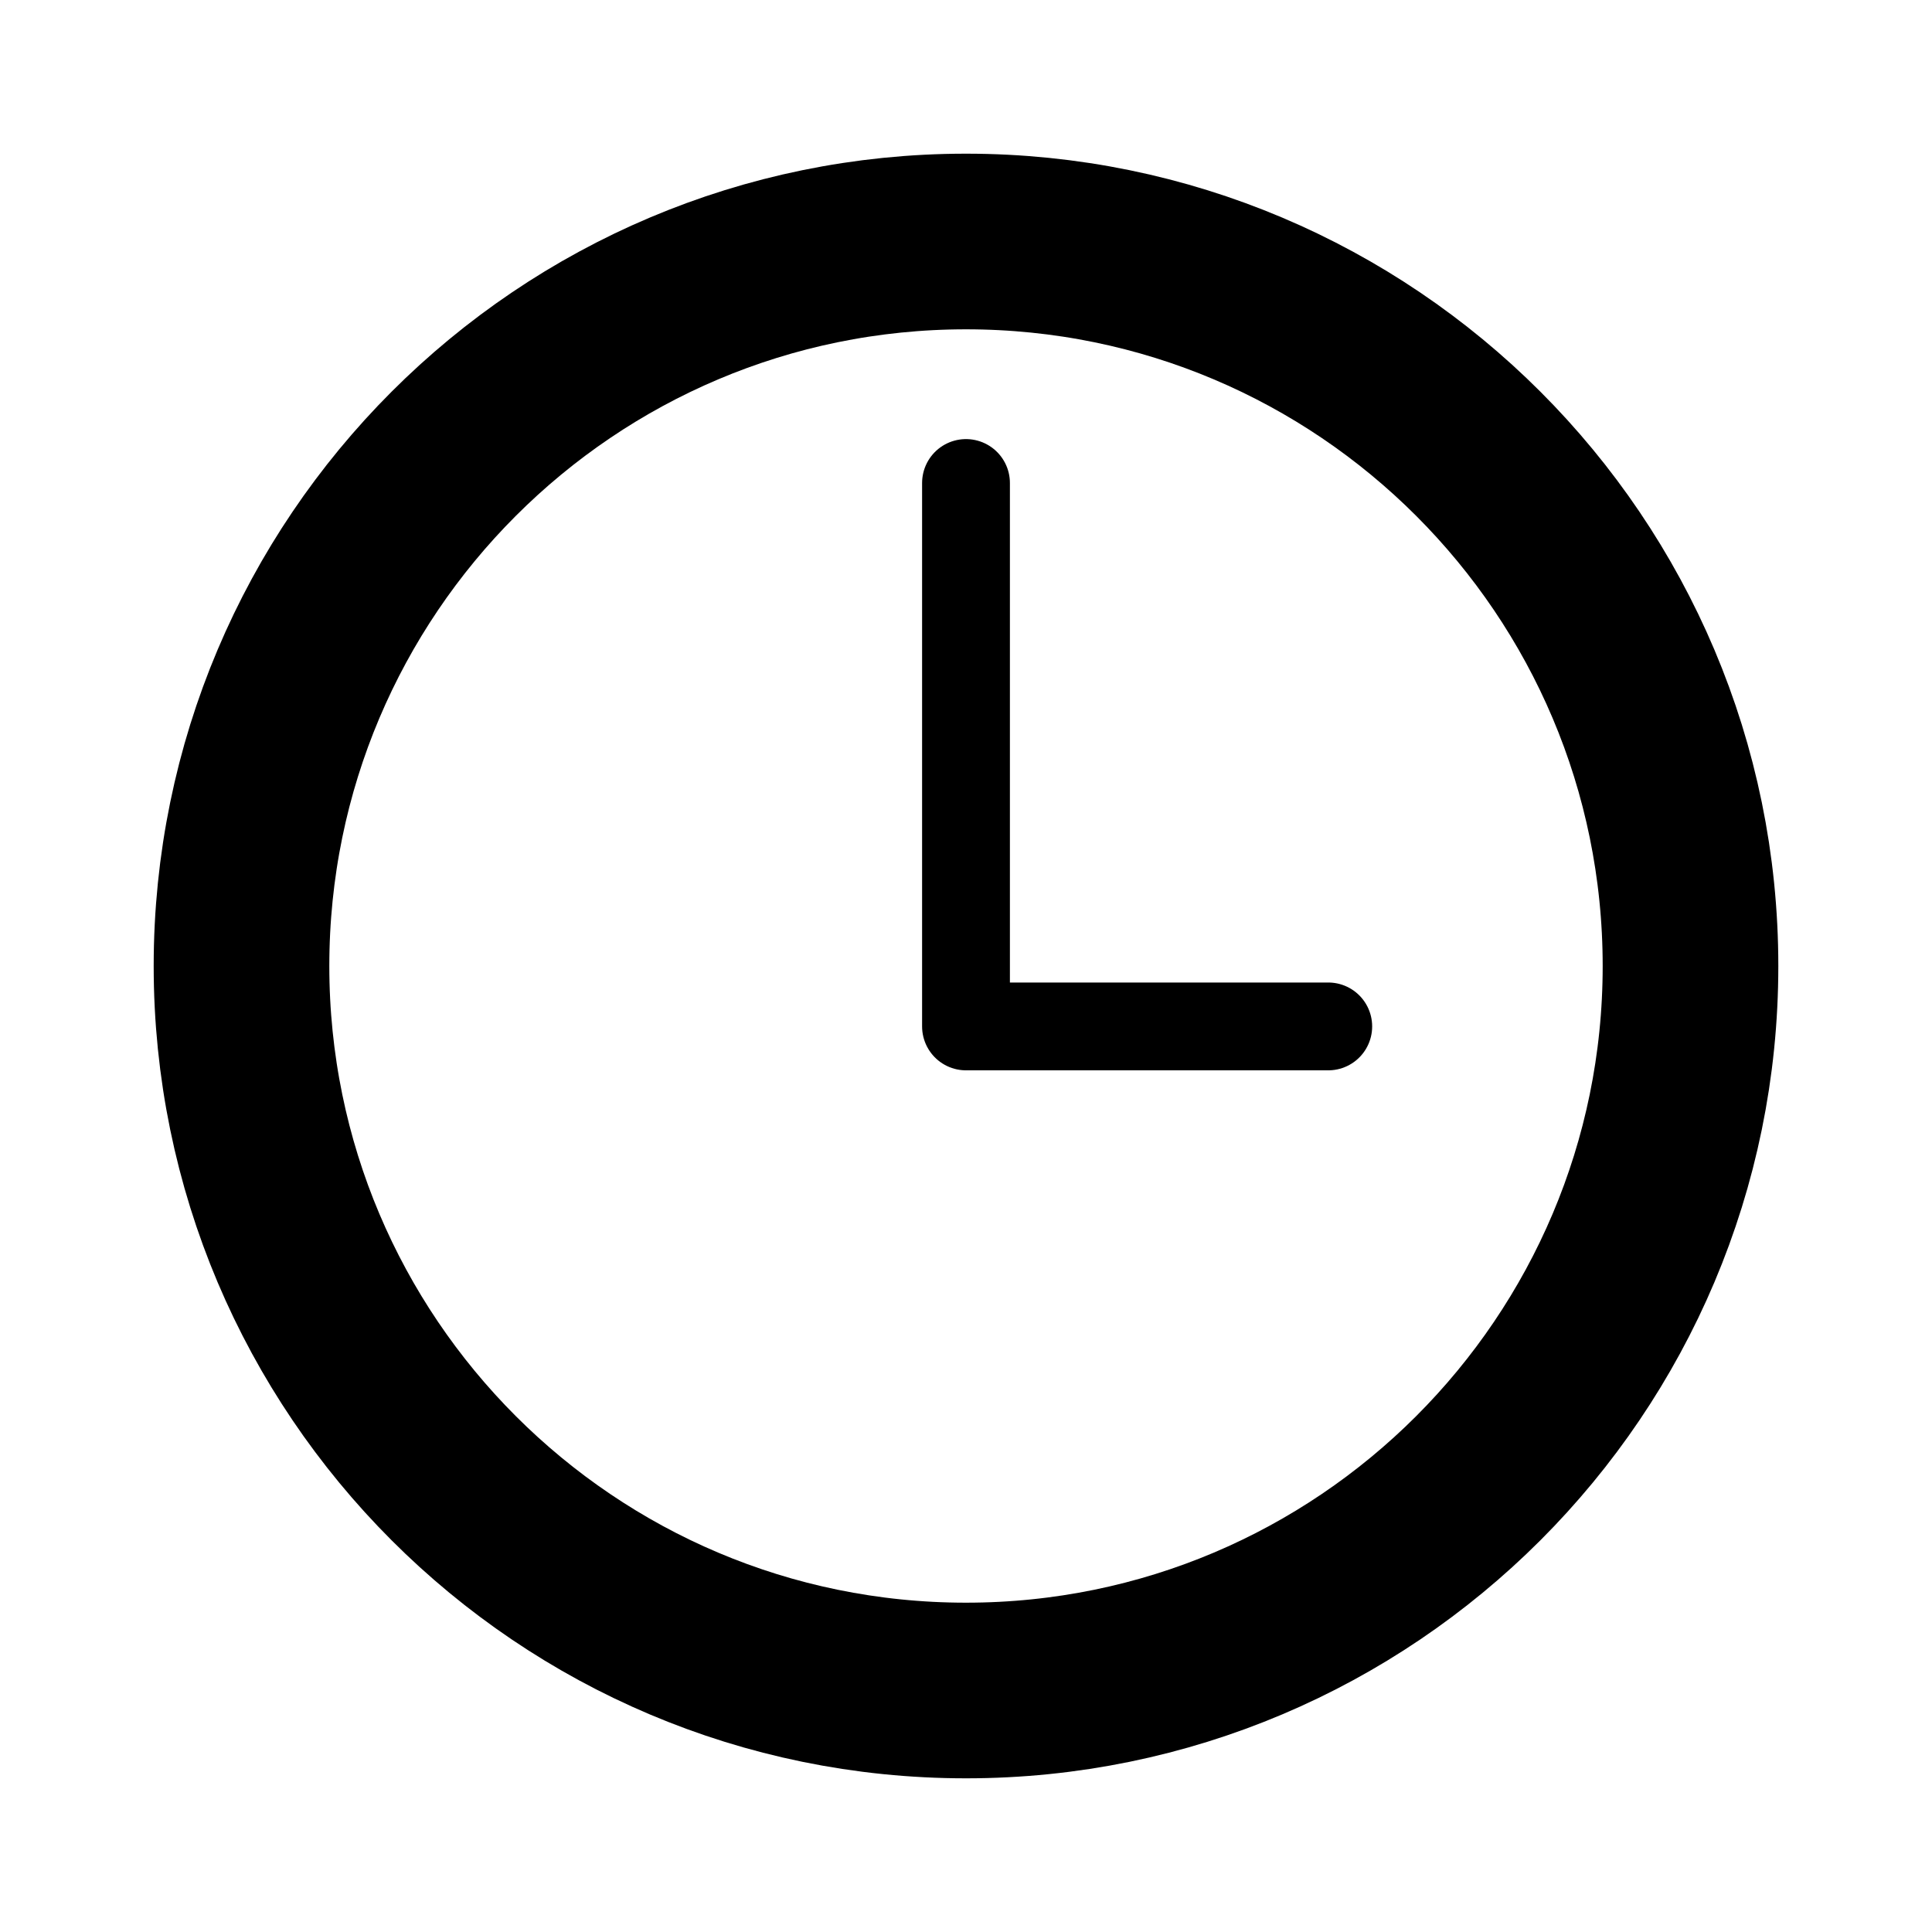
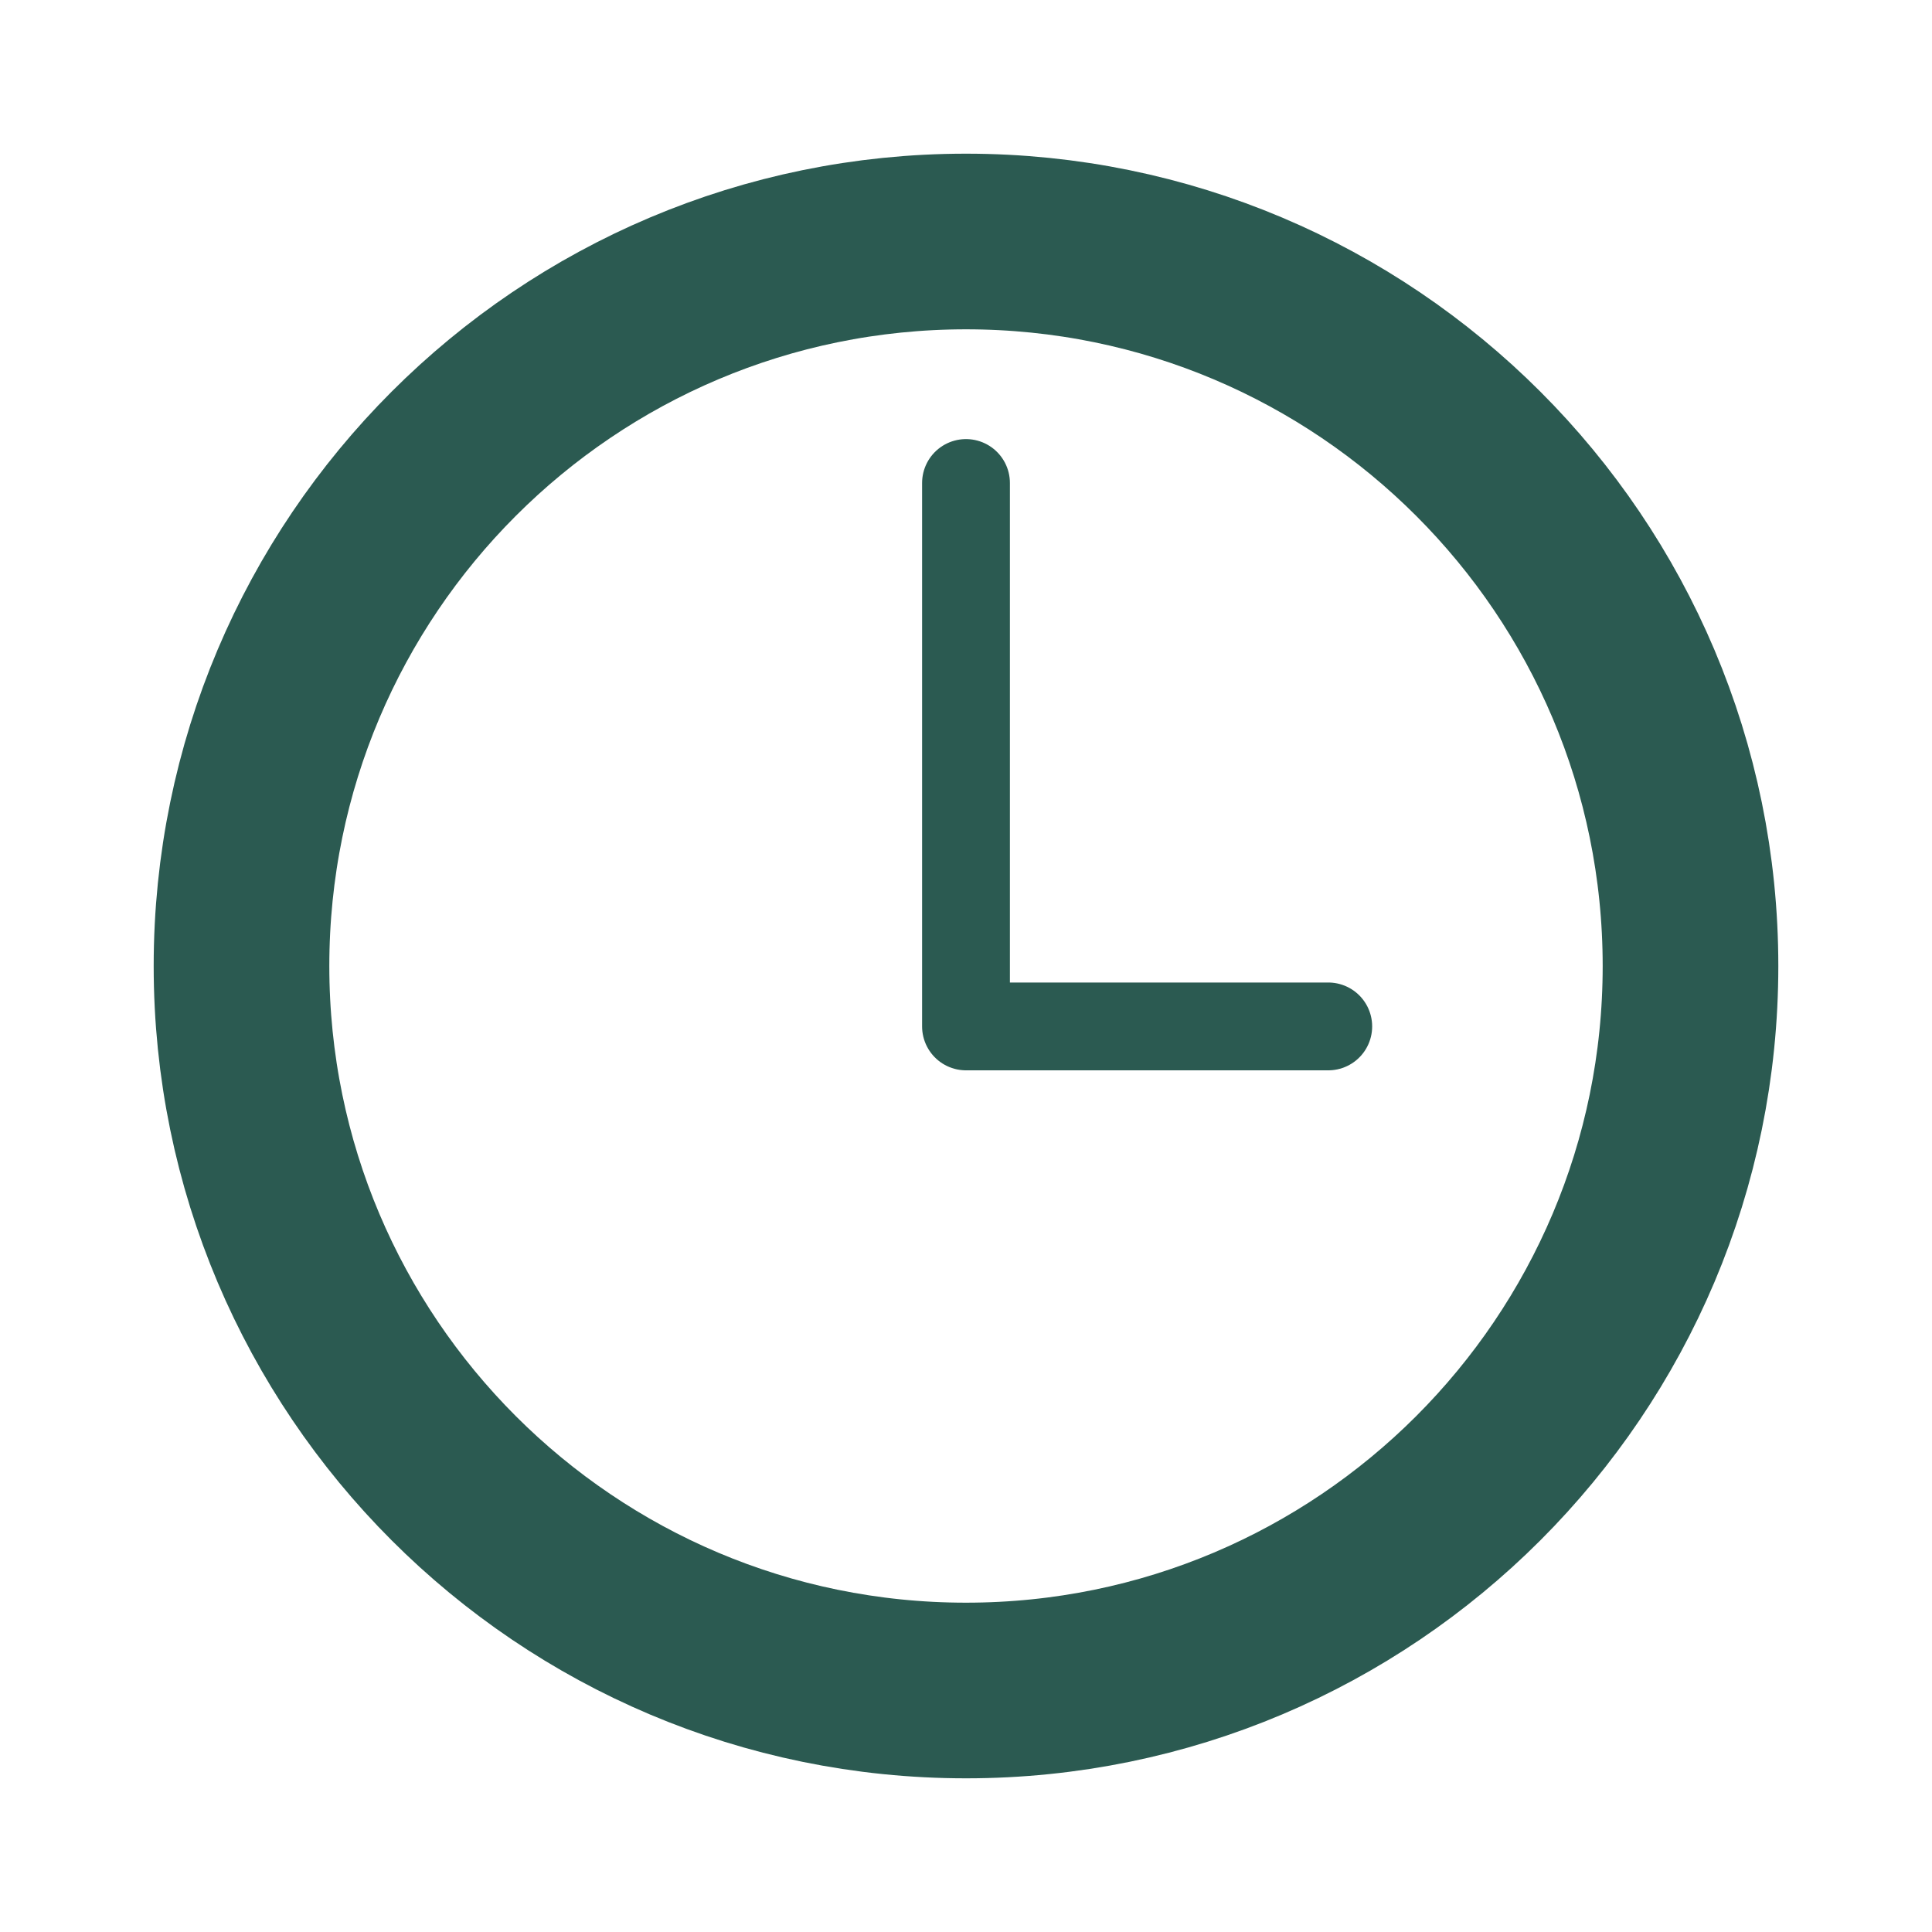
<svg xmlns="http://www.w3.org/2000/svg" width="22" height="22" viewBox="0 0 22 22" fill="none">
-   <path d="M11 2.75C6.445 2.75 2.75 6.445 2.75 11C2.75 15.555 6.445 19.25 11 19.25C15.555 19.25 19.25 15.555 19.25 11C19.25 6.445 15.555 2.75 11 2.75Z" stroke="black" stroke-width="2" stroke-miterlimit="10" />
-   <path d="M11 5.5V11.688H15.125" stroke="black" stroke-linecap="round" stroke-linejoin="round" />
+   <path d="M11 2.75C6.445 2.75 2.75 6.445 2.75 11C2.75 15.555 6.445 19.25 11 19.25C15.555 19.25 19.25 15.555 19.25 11C19.25 6.445 15.555 2.75 11 2.75Z" stroke="#2B5A51" stroke-width="2" stroke-miterlimit="10" />
+   <path d="M11 5.5V11.688H15.125" stroke="#2B5A51" stroke-linecap="round" stroke-linejoin="round" />
</svg>
